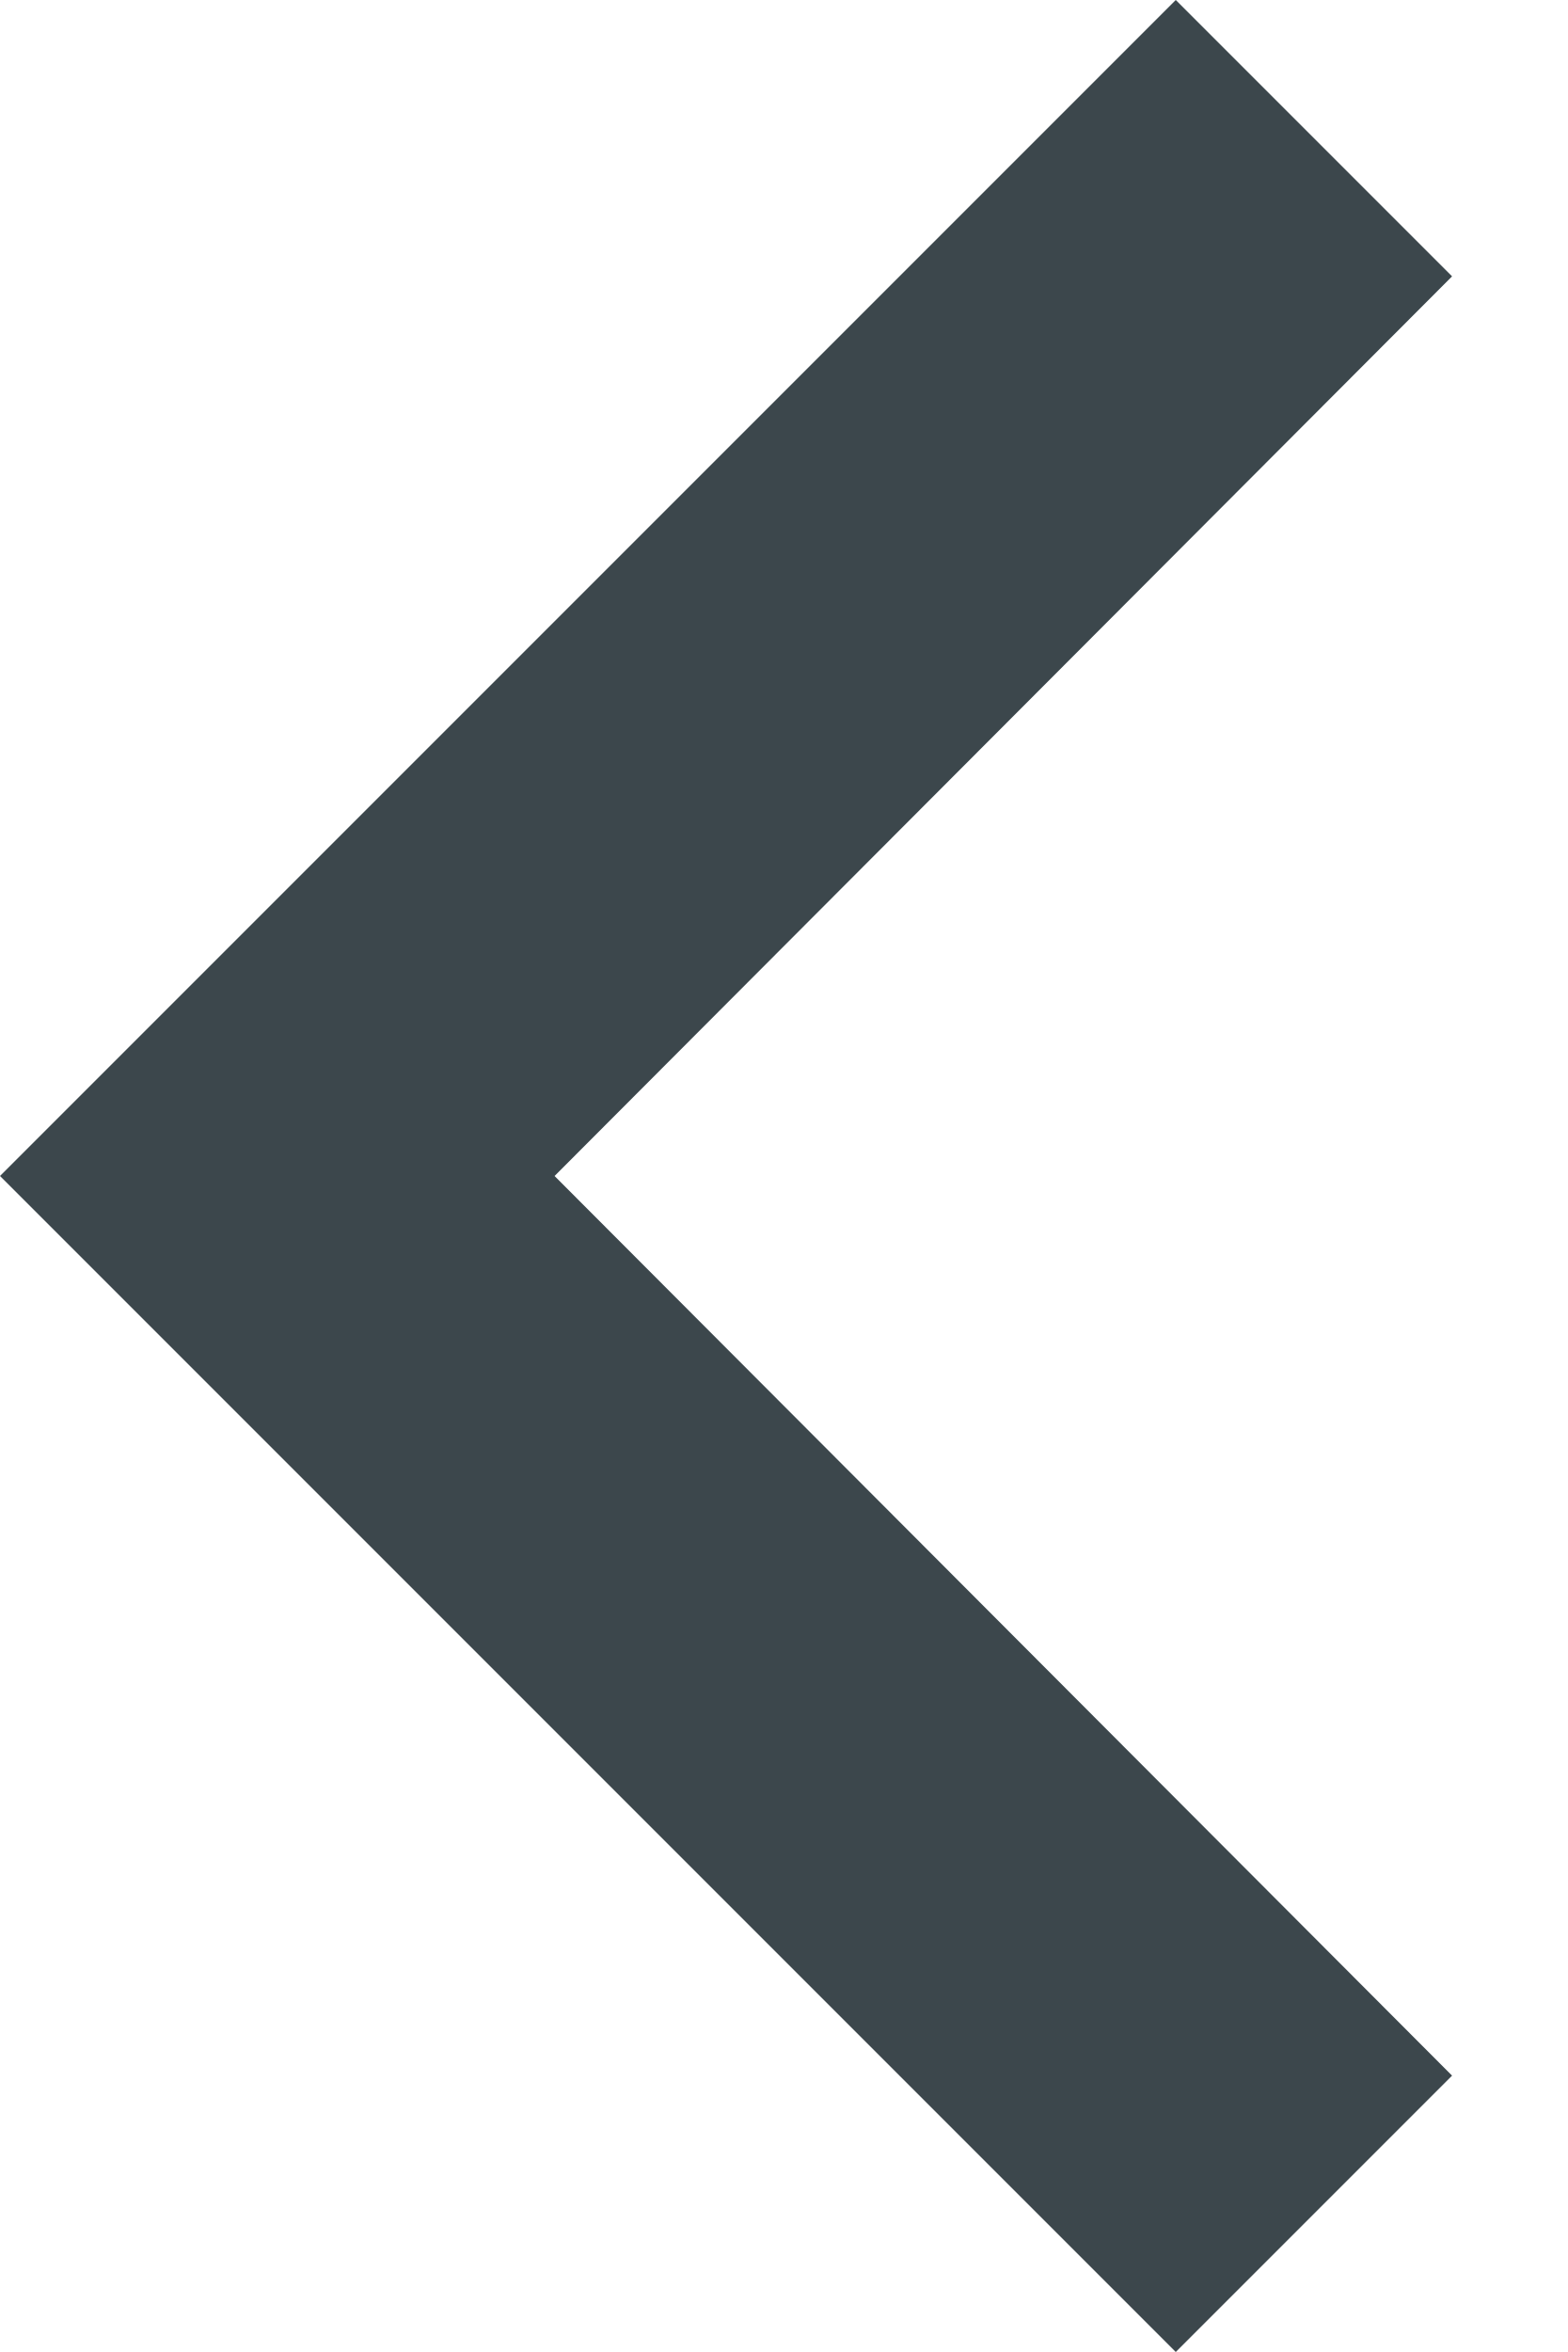
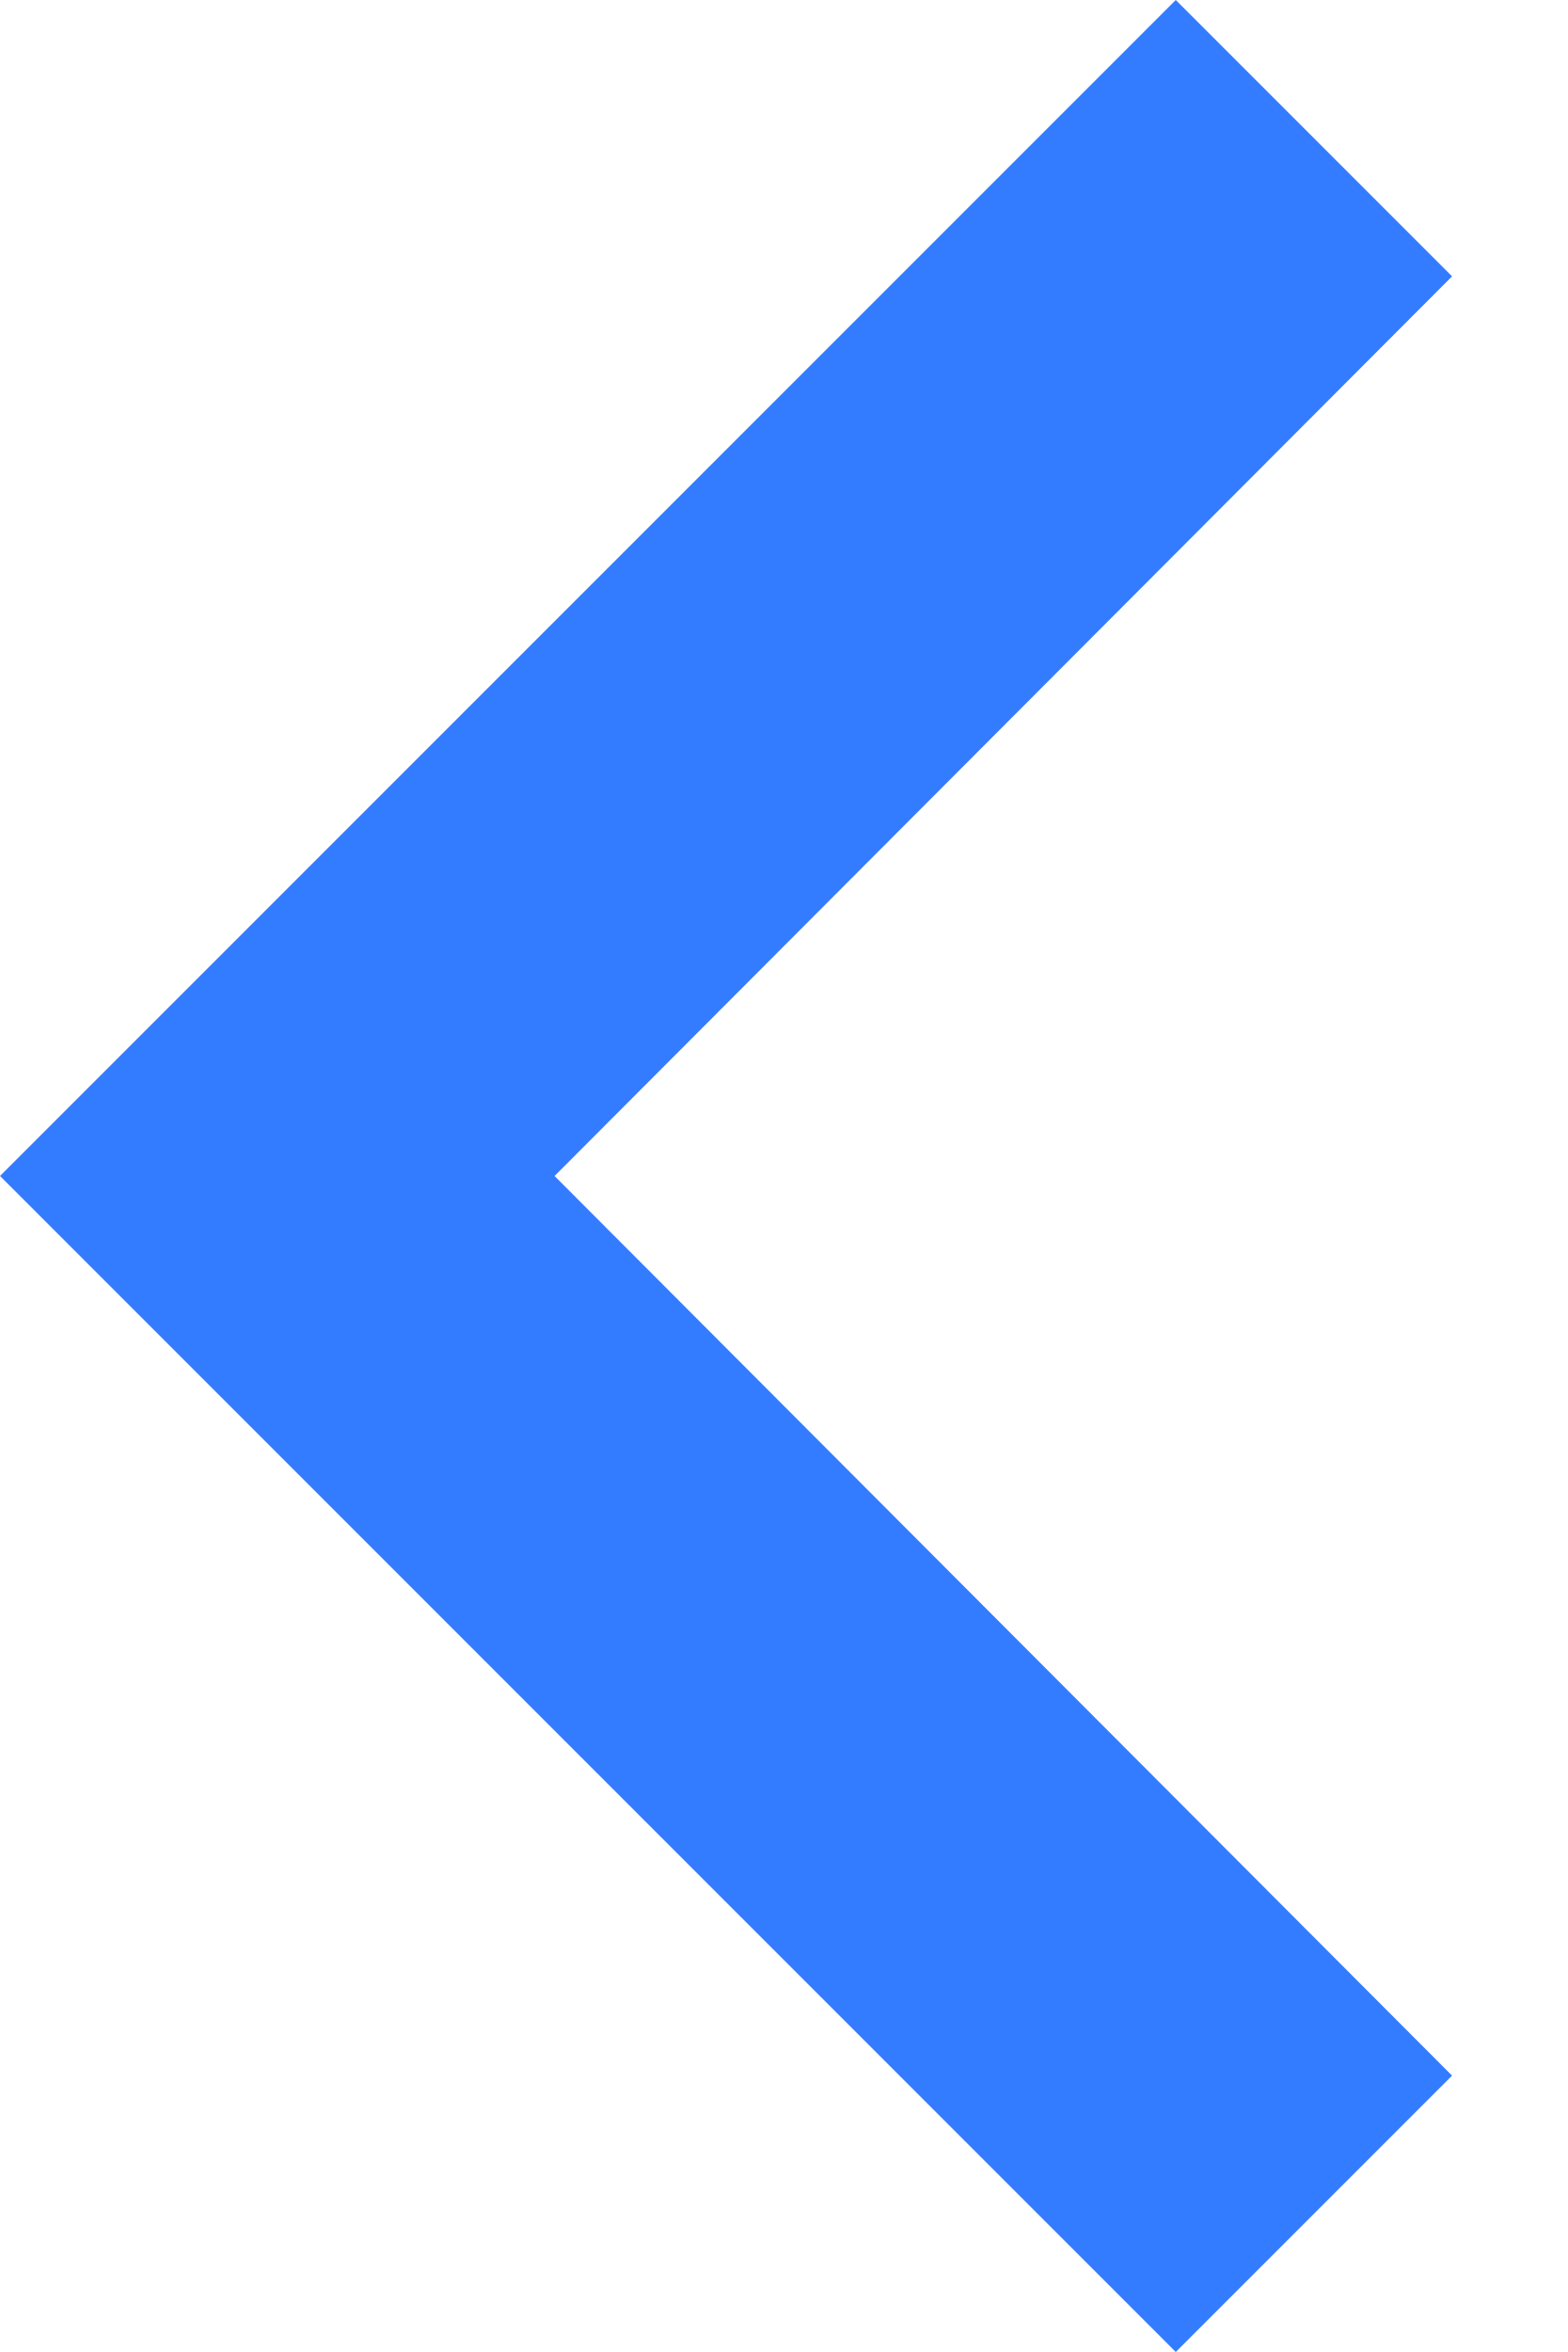
<svg xmlns="http://www.w3.org/2000/svg" width="8" height="12" viewBox="0 0 8 12" fill="none">
-   <path fill-rule="evenodd" clip-rule="evenodd" d="M7.41 1.41L6 0L0 6L6 12L7.41 10.59L2.83 6L7.41 1.41Z" fill="#3C474C" />
+   <path fill-rule="evenodd" clip-rule="evenodd" d="M7.41 1.41L6 0L0 6L6 12L7.41 10.59L2.83 6L7.41 1.41Z" fill="#347CFF" />
</svg>
